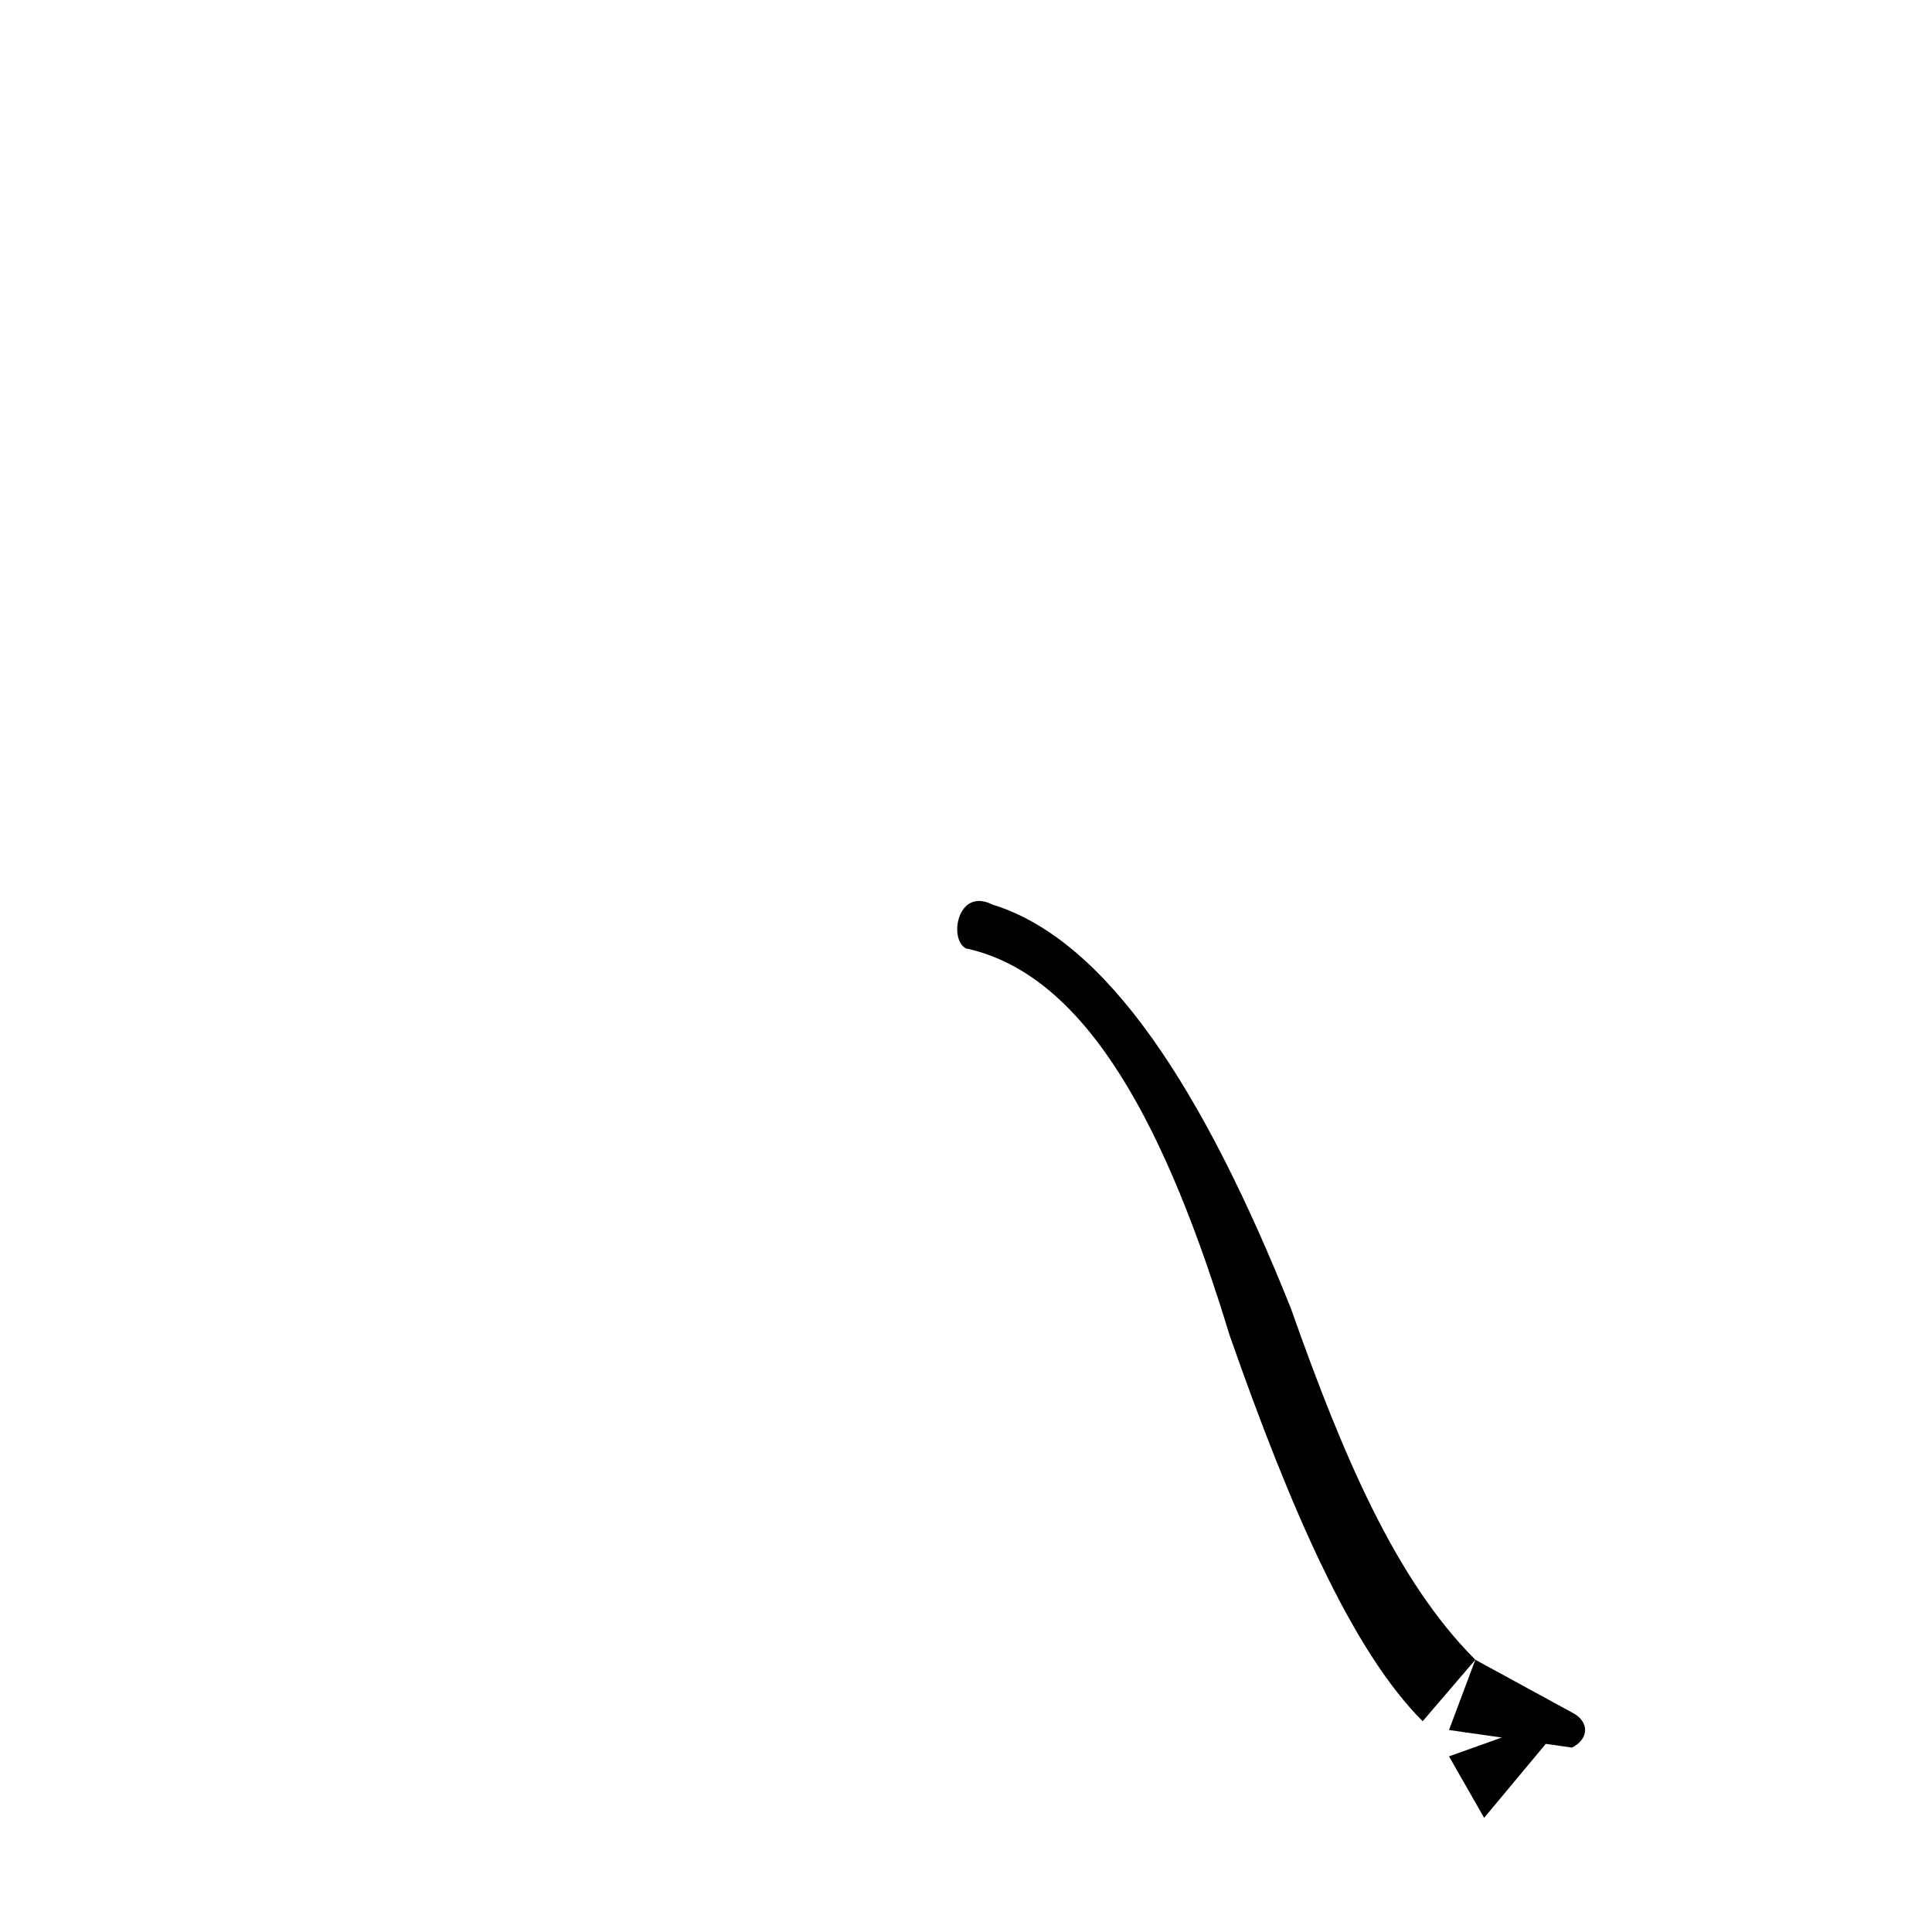
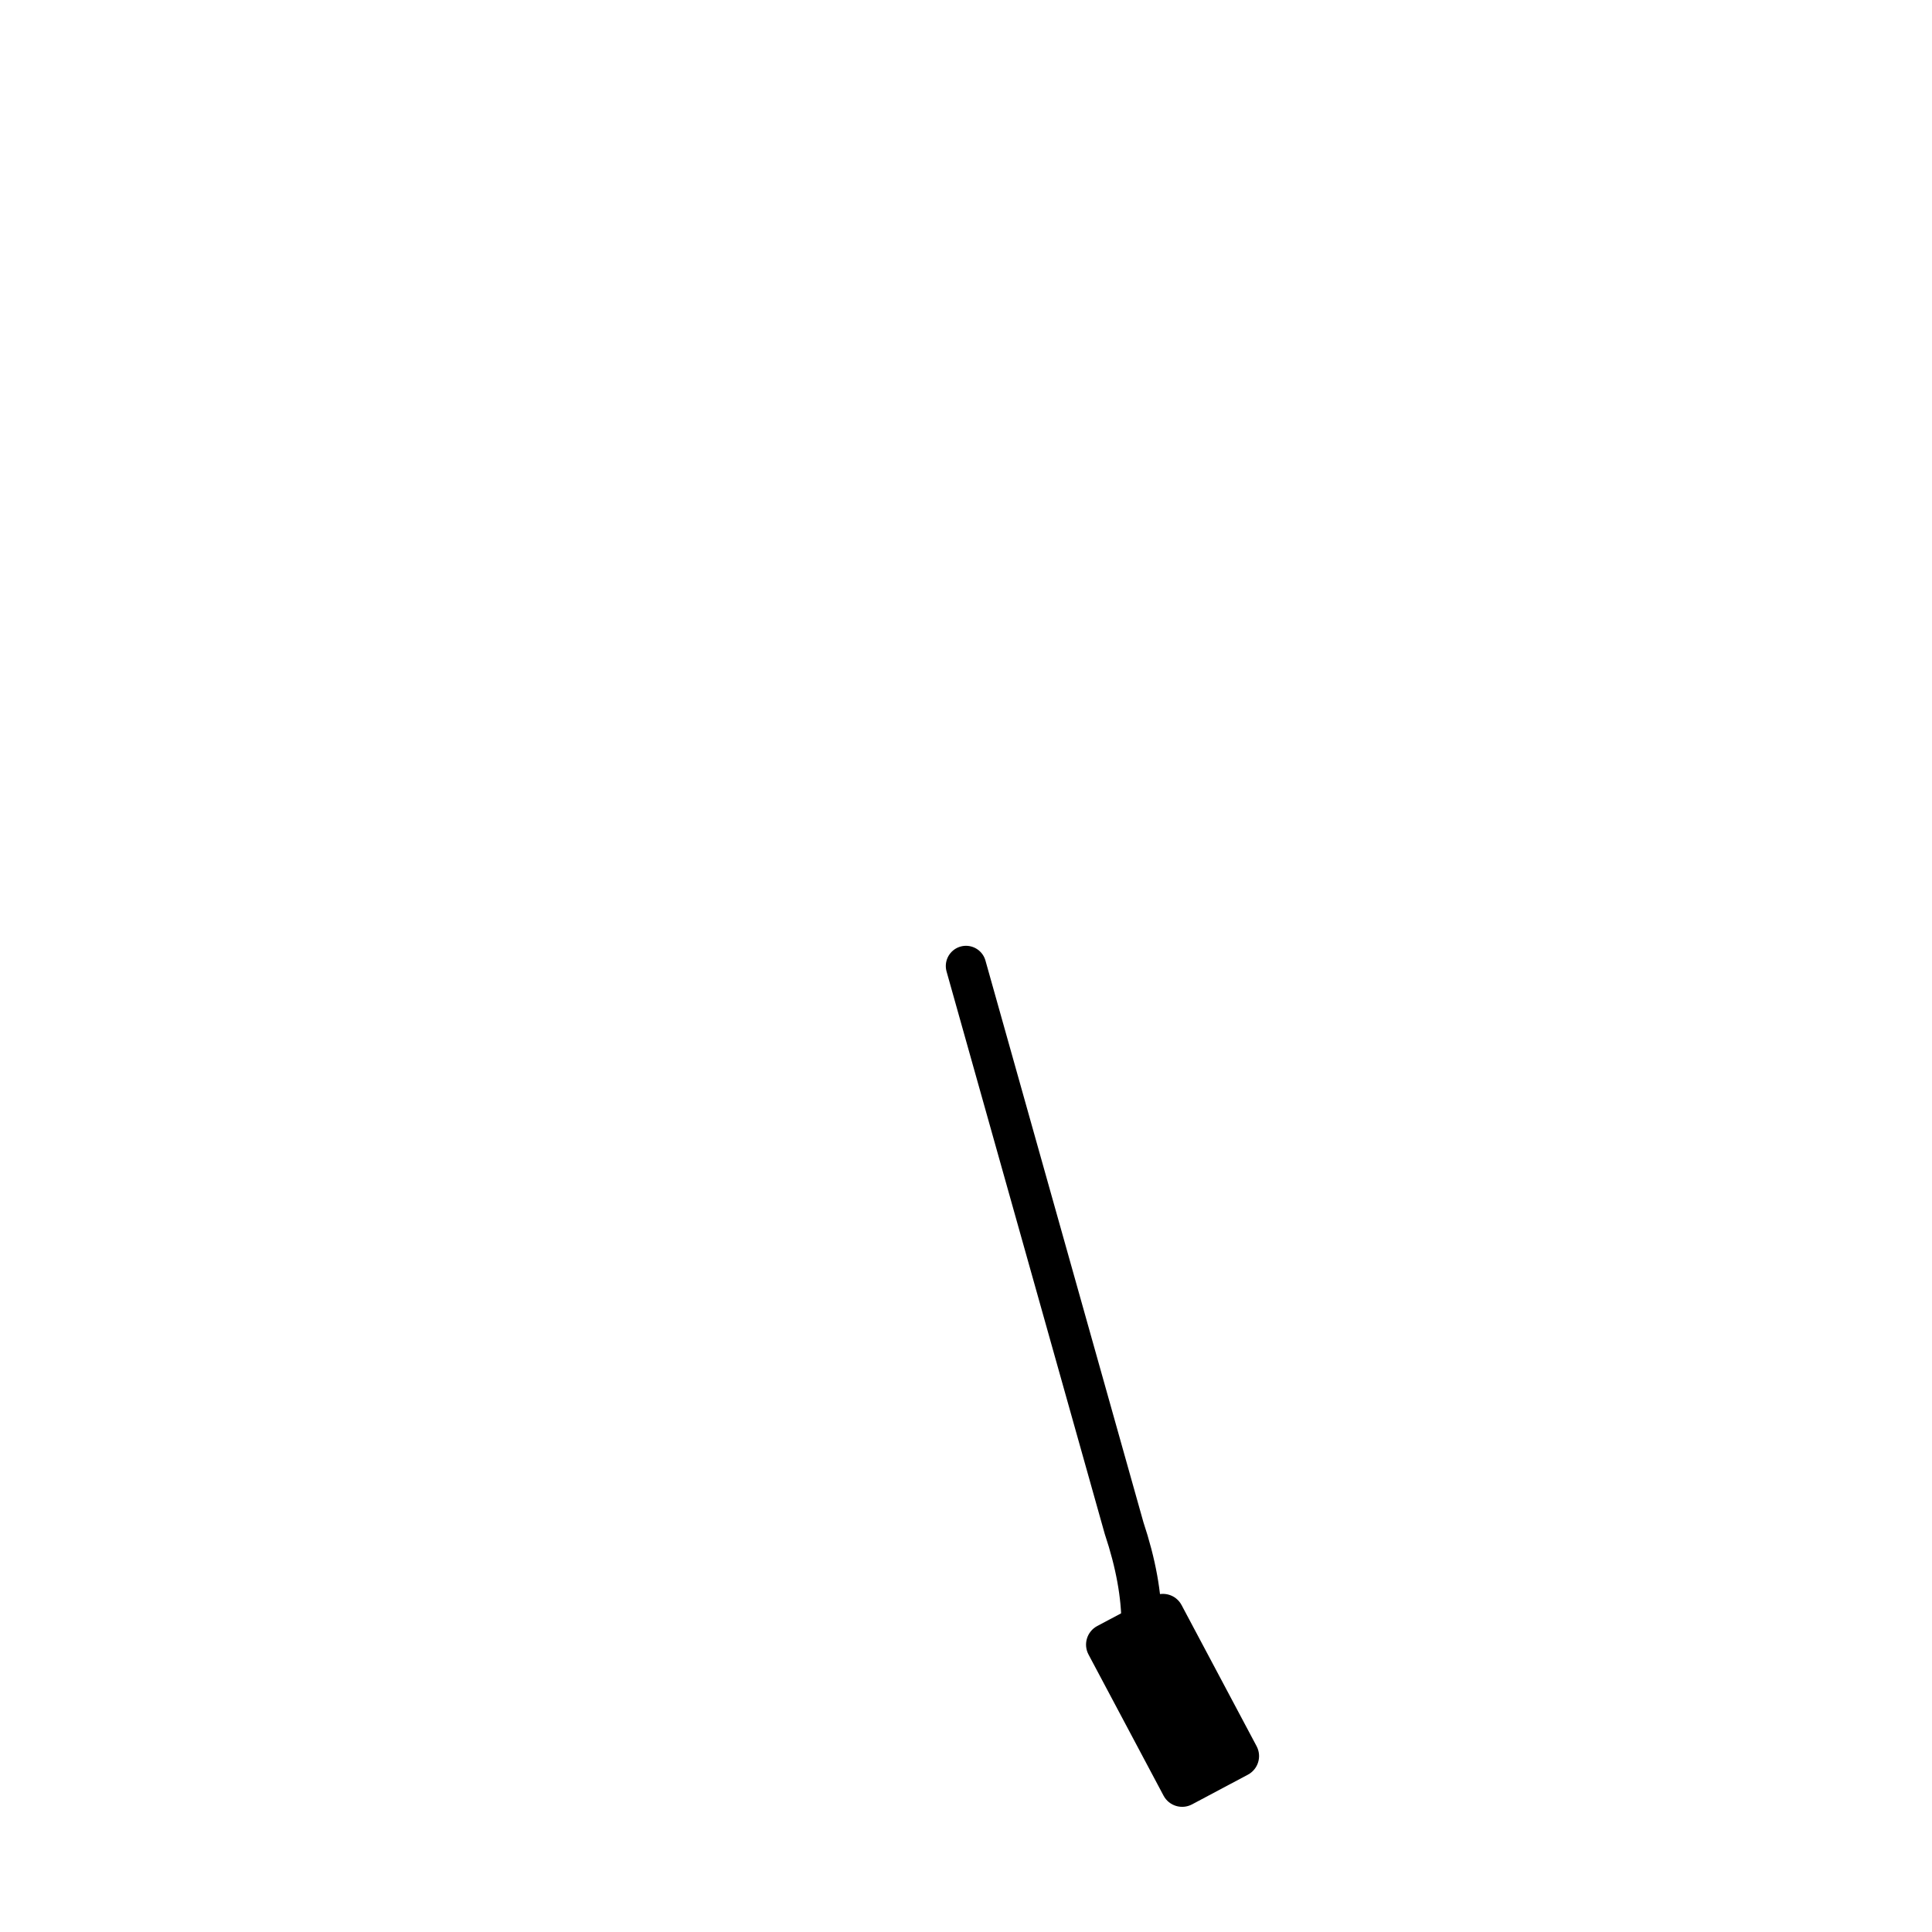
<svg xmlns="http://www.w3.org/2000/svg" width="220" height="220" viewBox="0 0 220 220" fill="currentColor">
-   <path d="M113 103C126 107 137 124 147 149C153 166 159 180 168 189L162 196C154 188 147 172 140 152C133 129 124 111 110 108C108 107 109 101 113 103Z" />
-   <path d="M168 189L179 195C181 196 181 198 179 199L165 197Z" />
-   <path d="M179 195L169 207L165 200Z" />
+   <path d="M110 110L128 174Q130 180 130 185" fill="none" stroke="currentColor" stroke-width="4.6" stroke-linecap="round" />
+   <g transform="rotate(-28 130 187)">
+     <rect x="124" y="183" width="12" height="23" rx="2.4" />
+   </g>
</svg>
